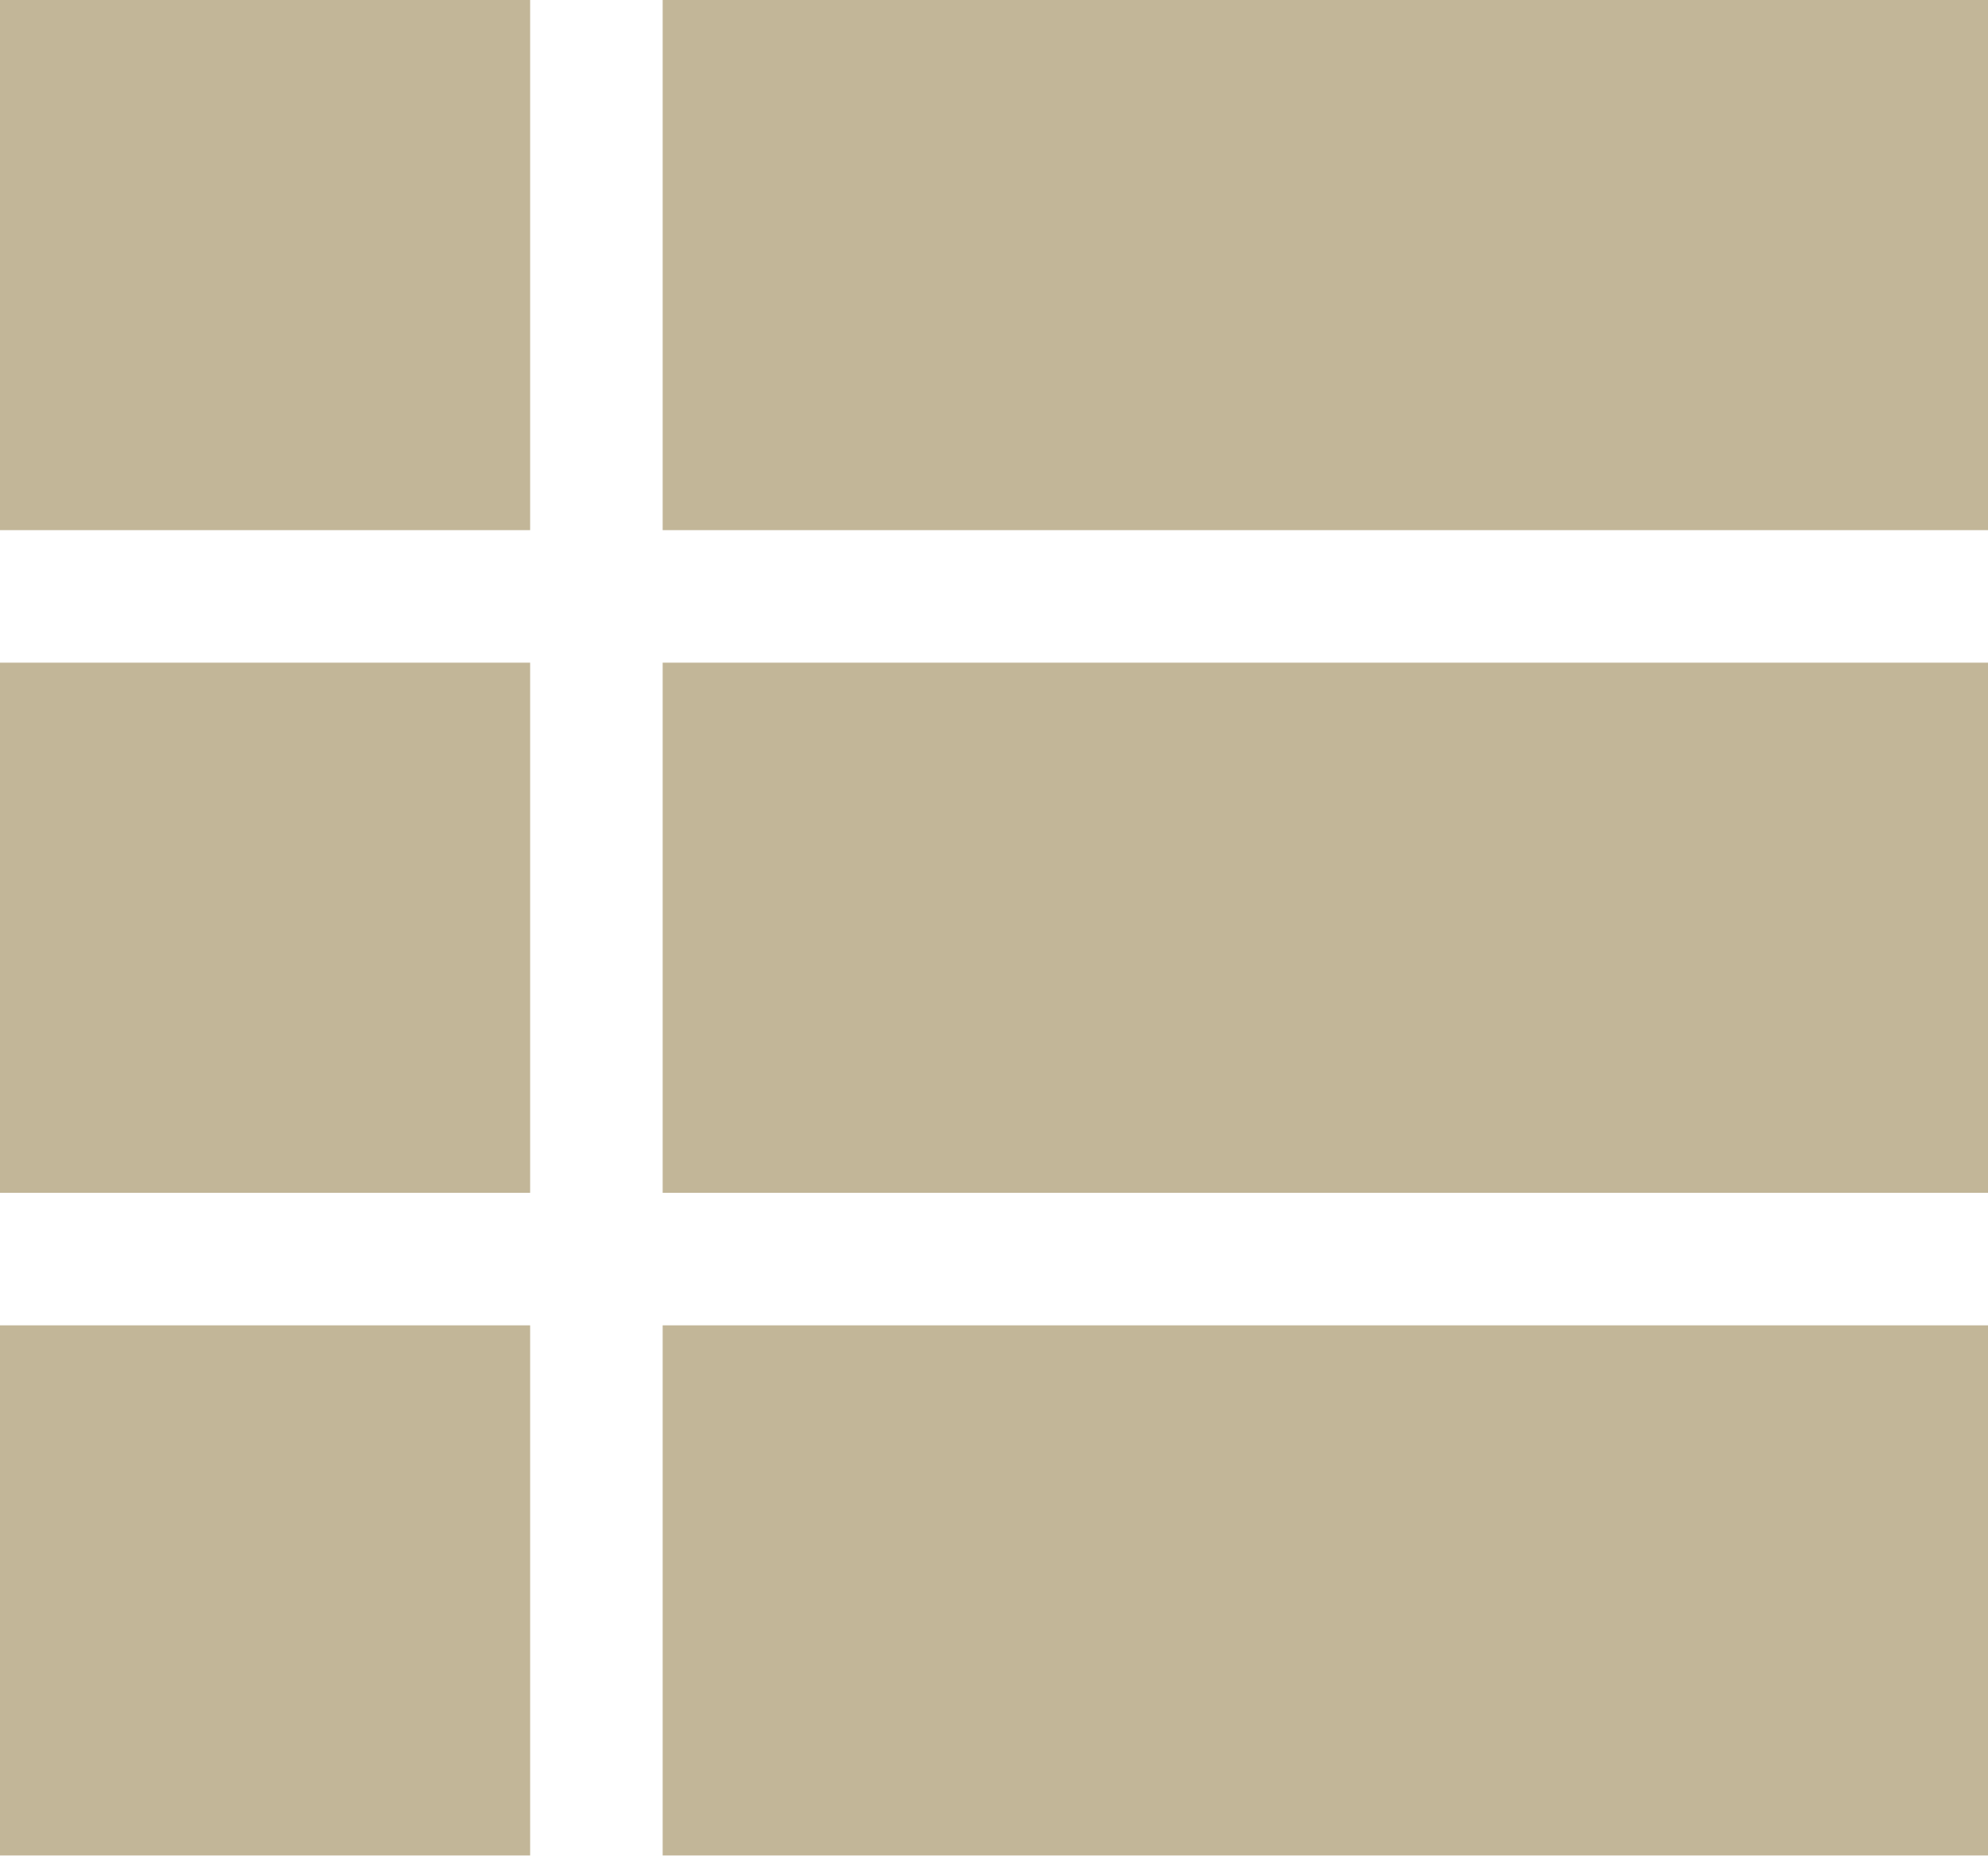
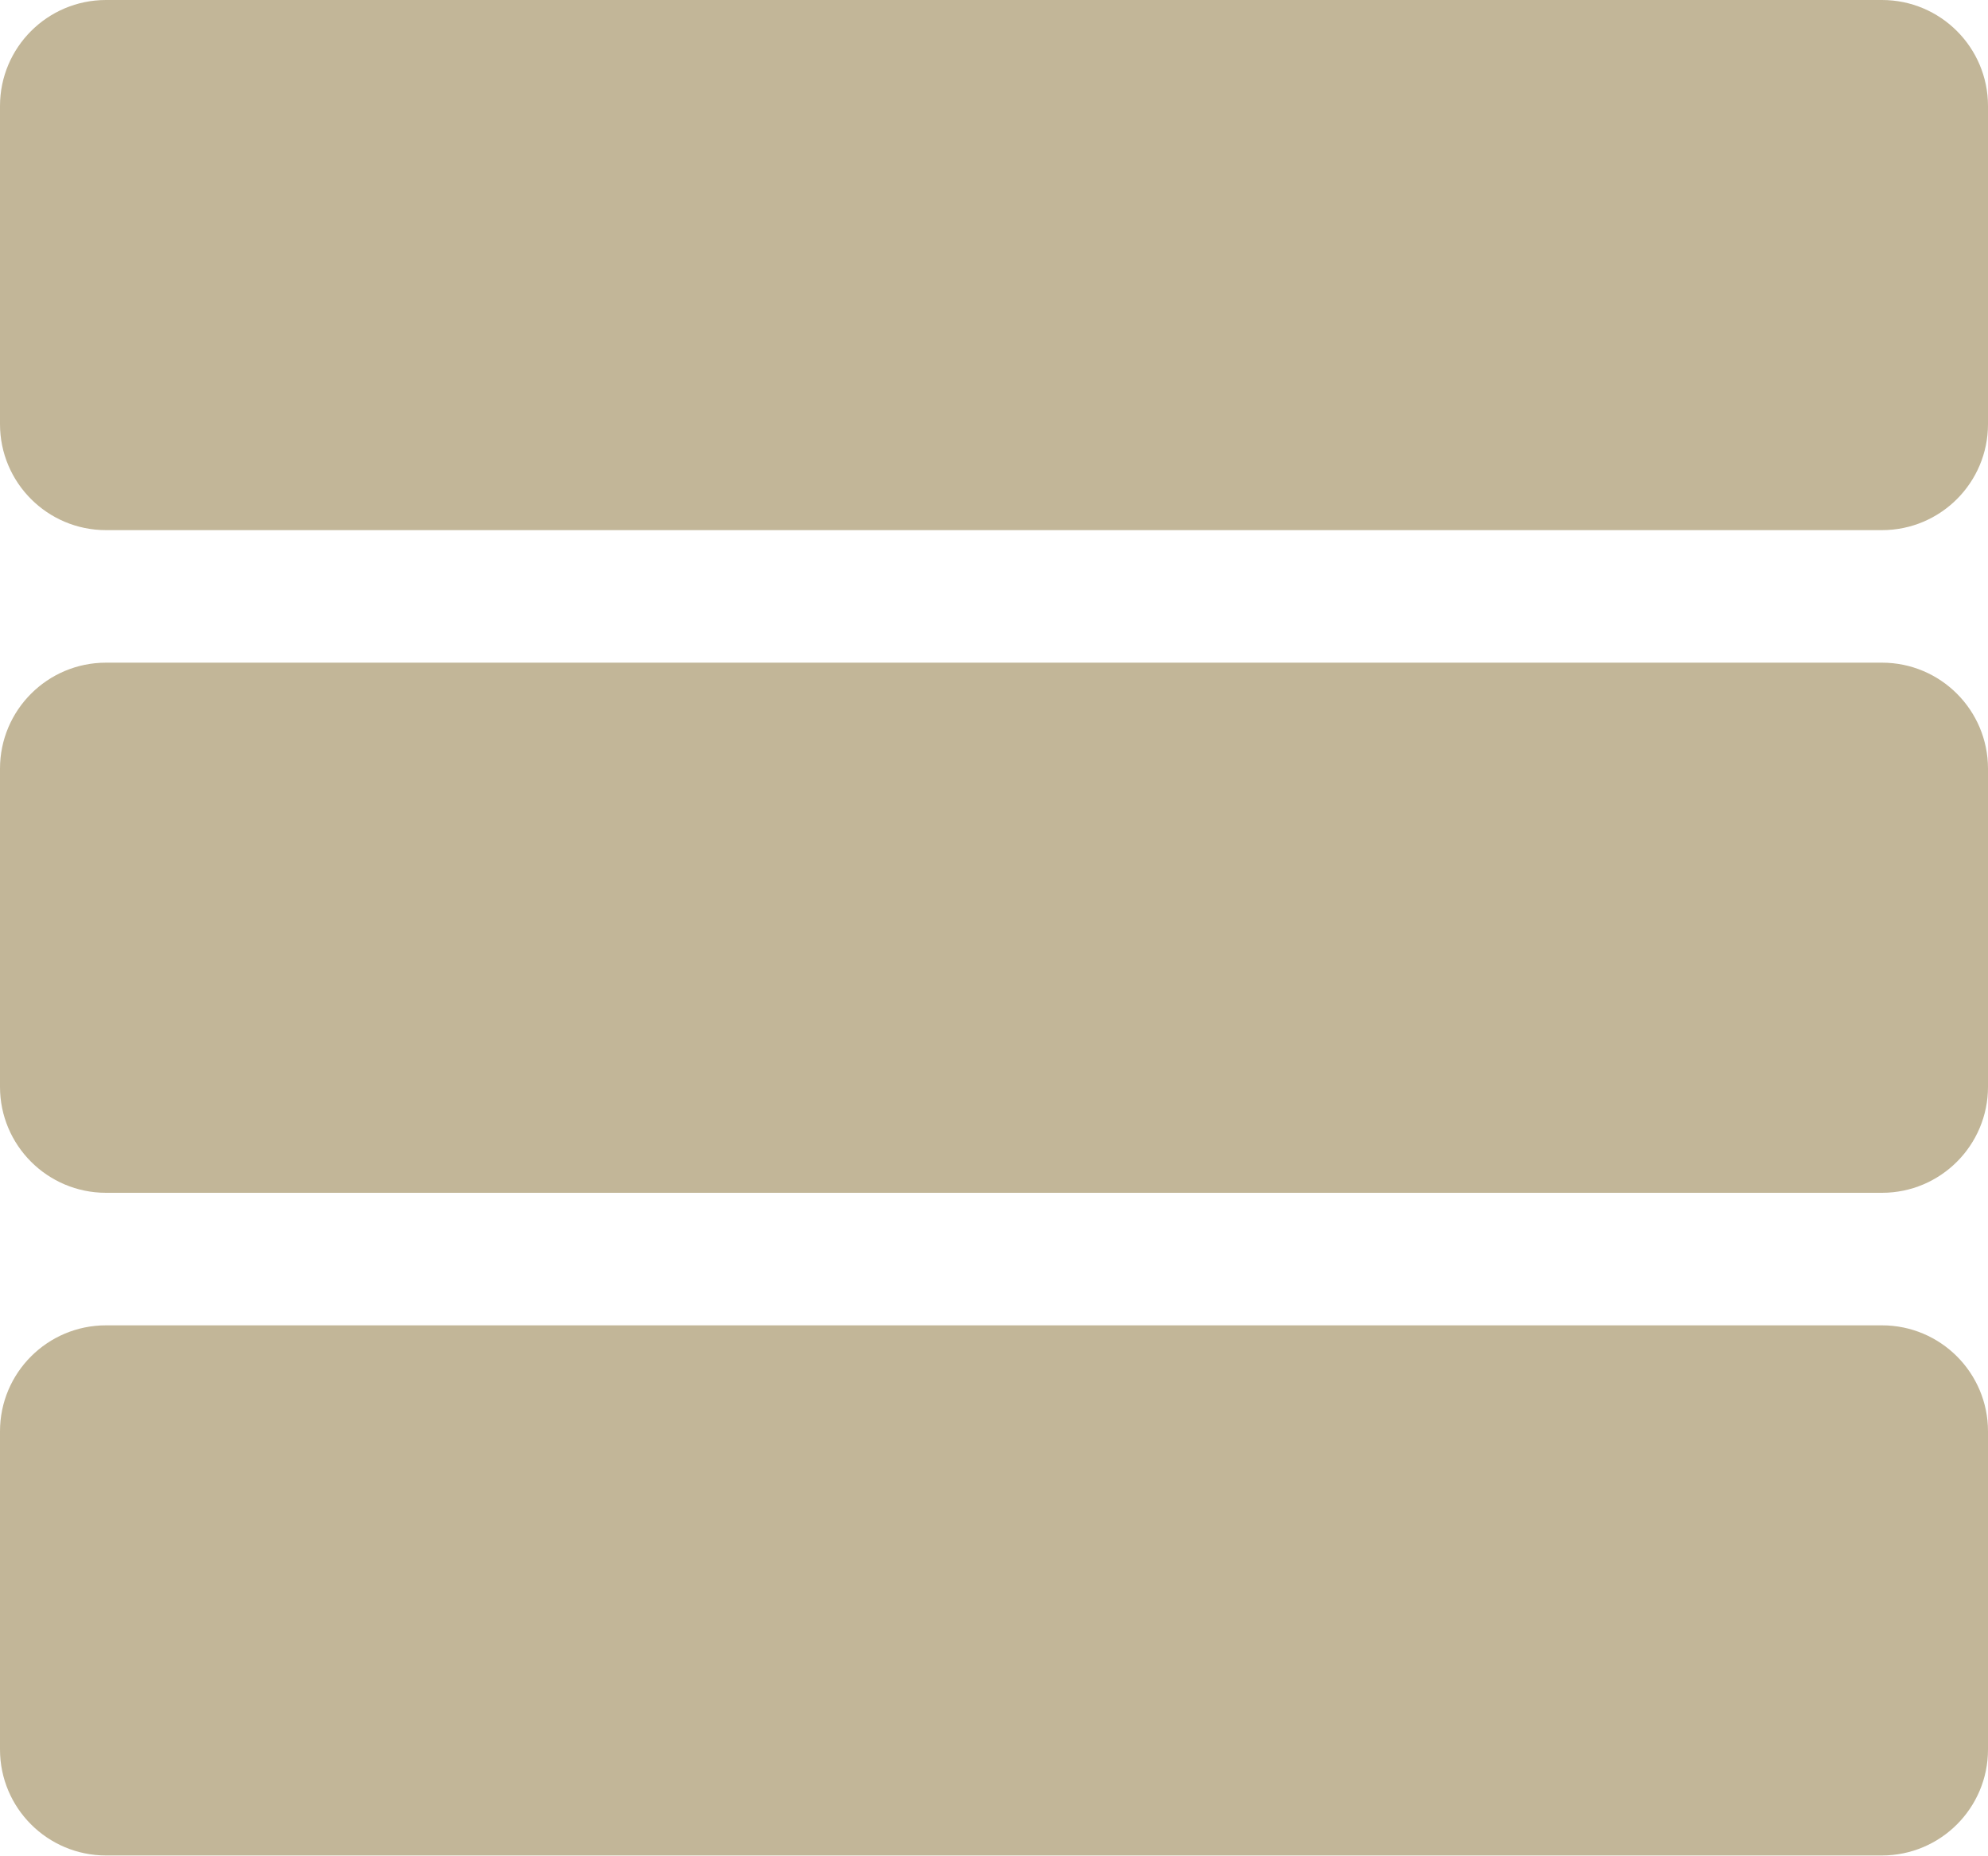
<svg xmlns="http://www.w3.org/2000/svg" width="75" height="70" viewBox="0 0 75 70" fill="none">
-   <rect y="25" width="20" height="20" fill="#C2B698" />
-   <rect y="50" width="20" height="20" fill="#C2B698" />
-   <rect width="20" height="20" fill="#C2B698" />
-   <rect x="25" width="50" height="20" fill="#C2B698" />
-   <rect x="25" y="50" width="50" height="20" fill="#C2B698" />
-   <rect x="25" y="25" width="50" height="20" fill="#C2B698" />
+   <rect width="75" height="20" rx="4" fill="#C2B698" />
+   <rect y="25" width="75" height="20" rx="4" fill="#C2B698" />
+   <rect y="50" width="75" height="20" rx="4" fill="#C2B698" />
</svg>
